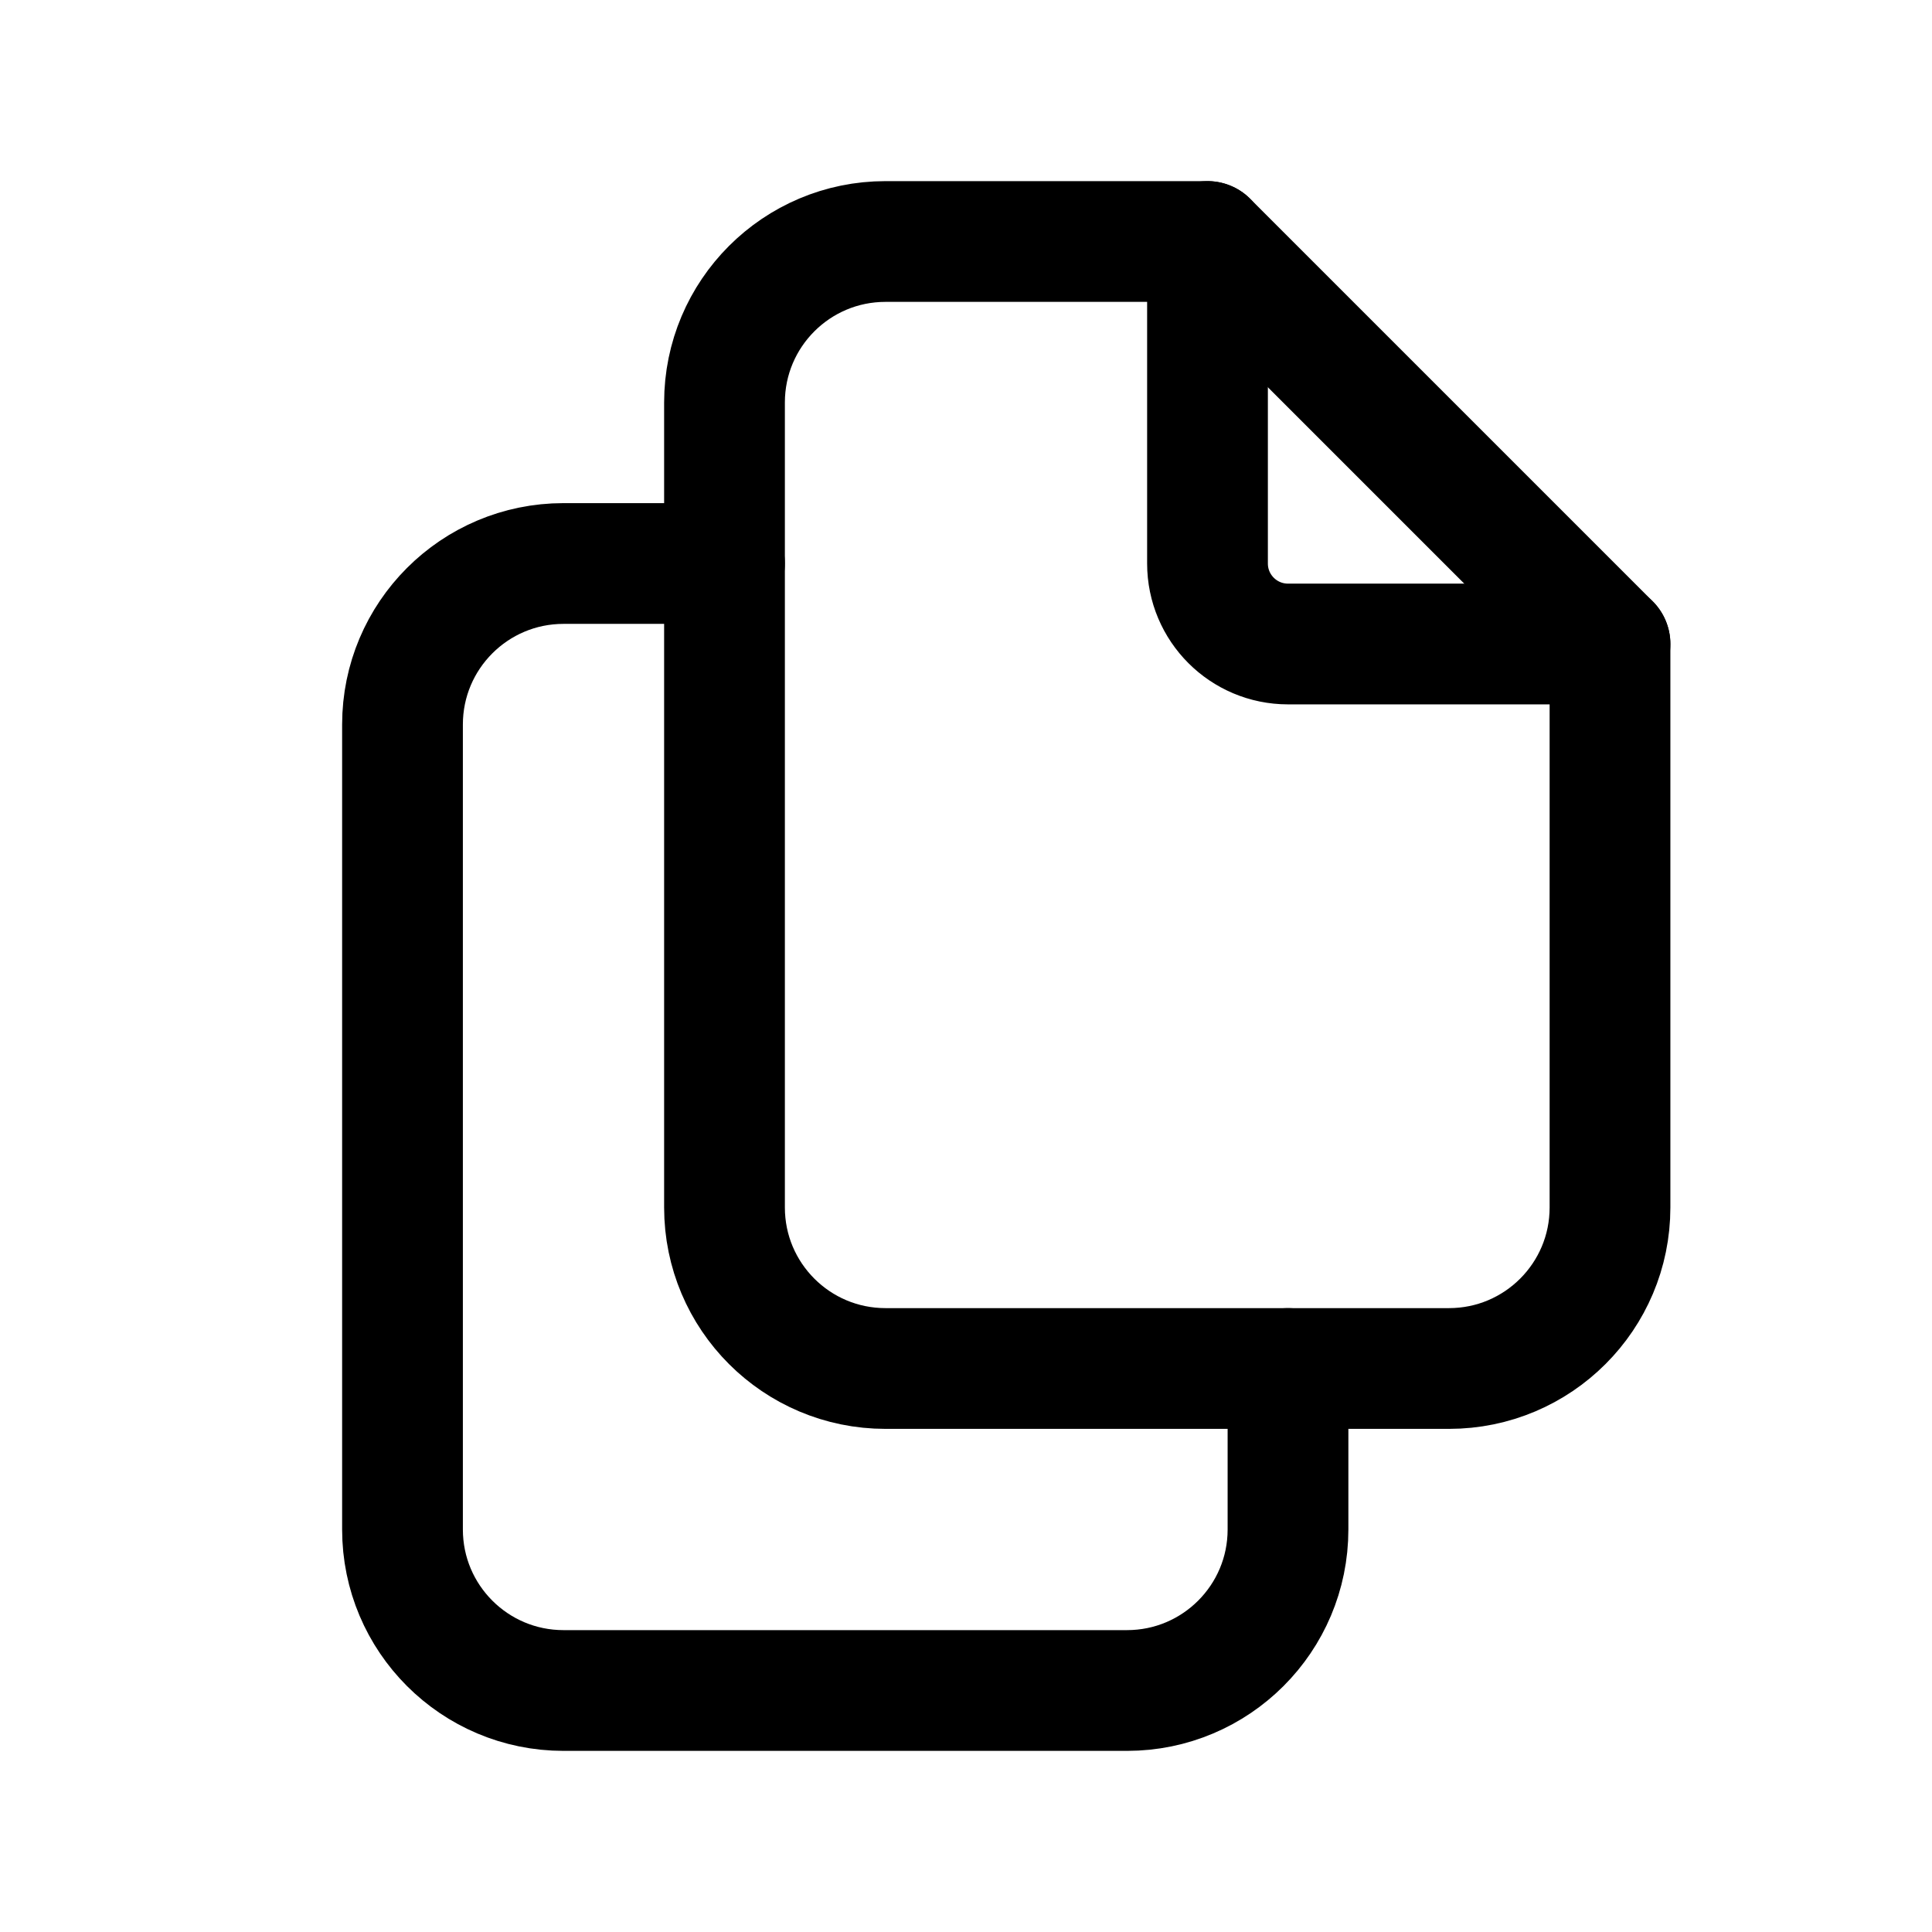
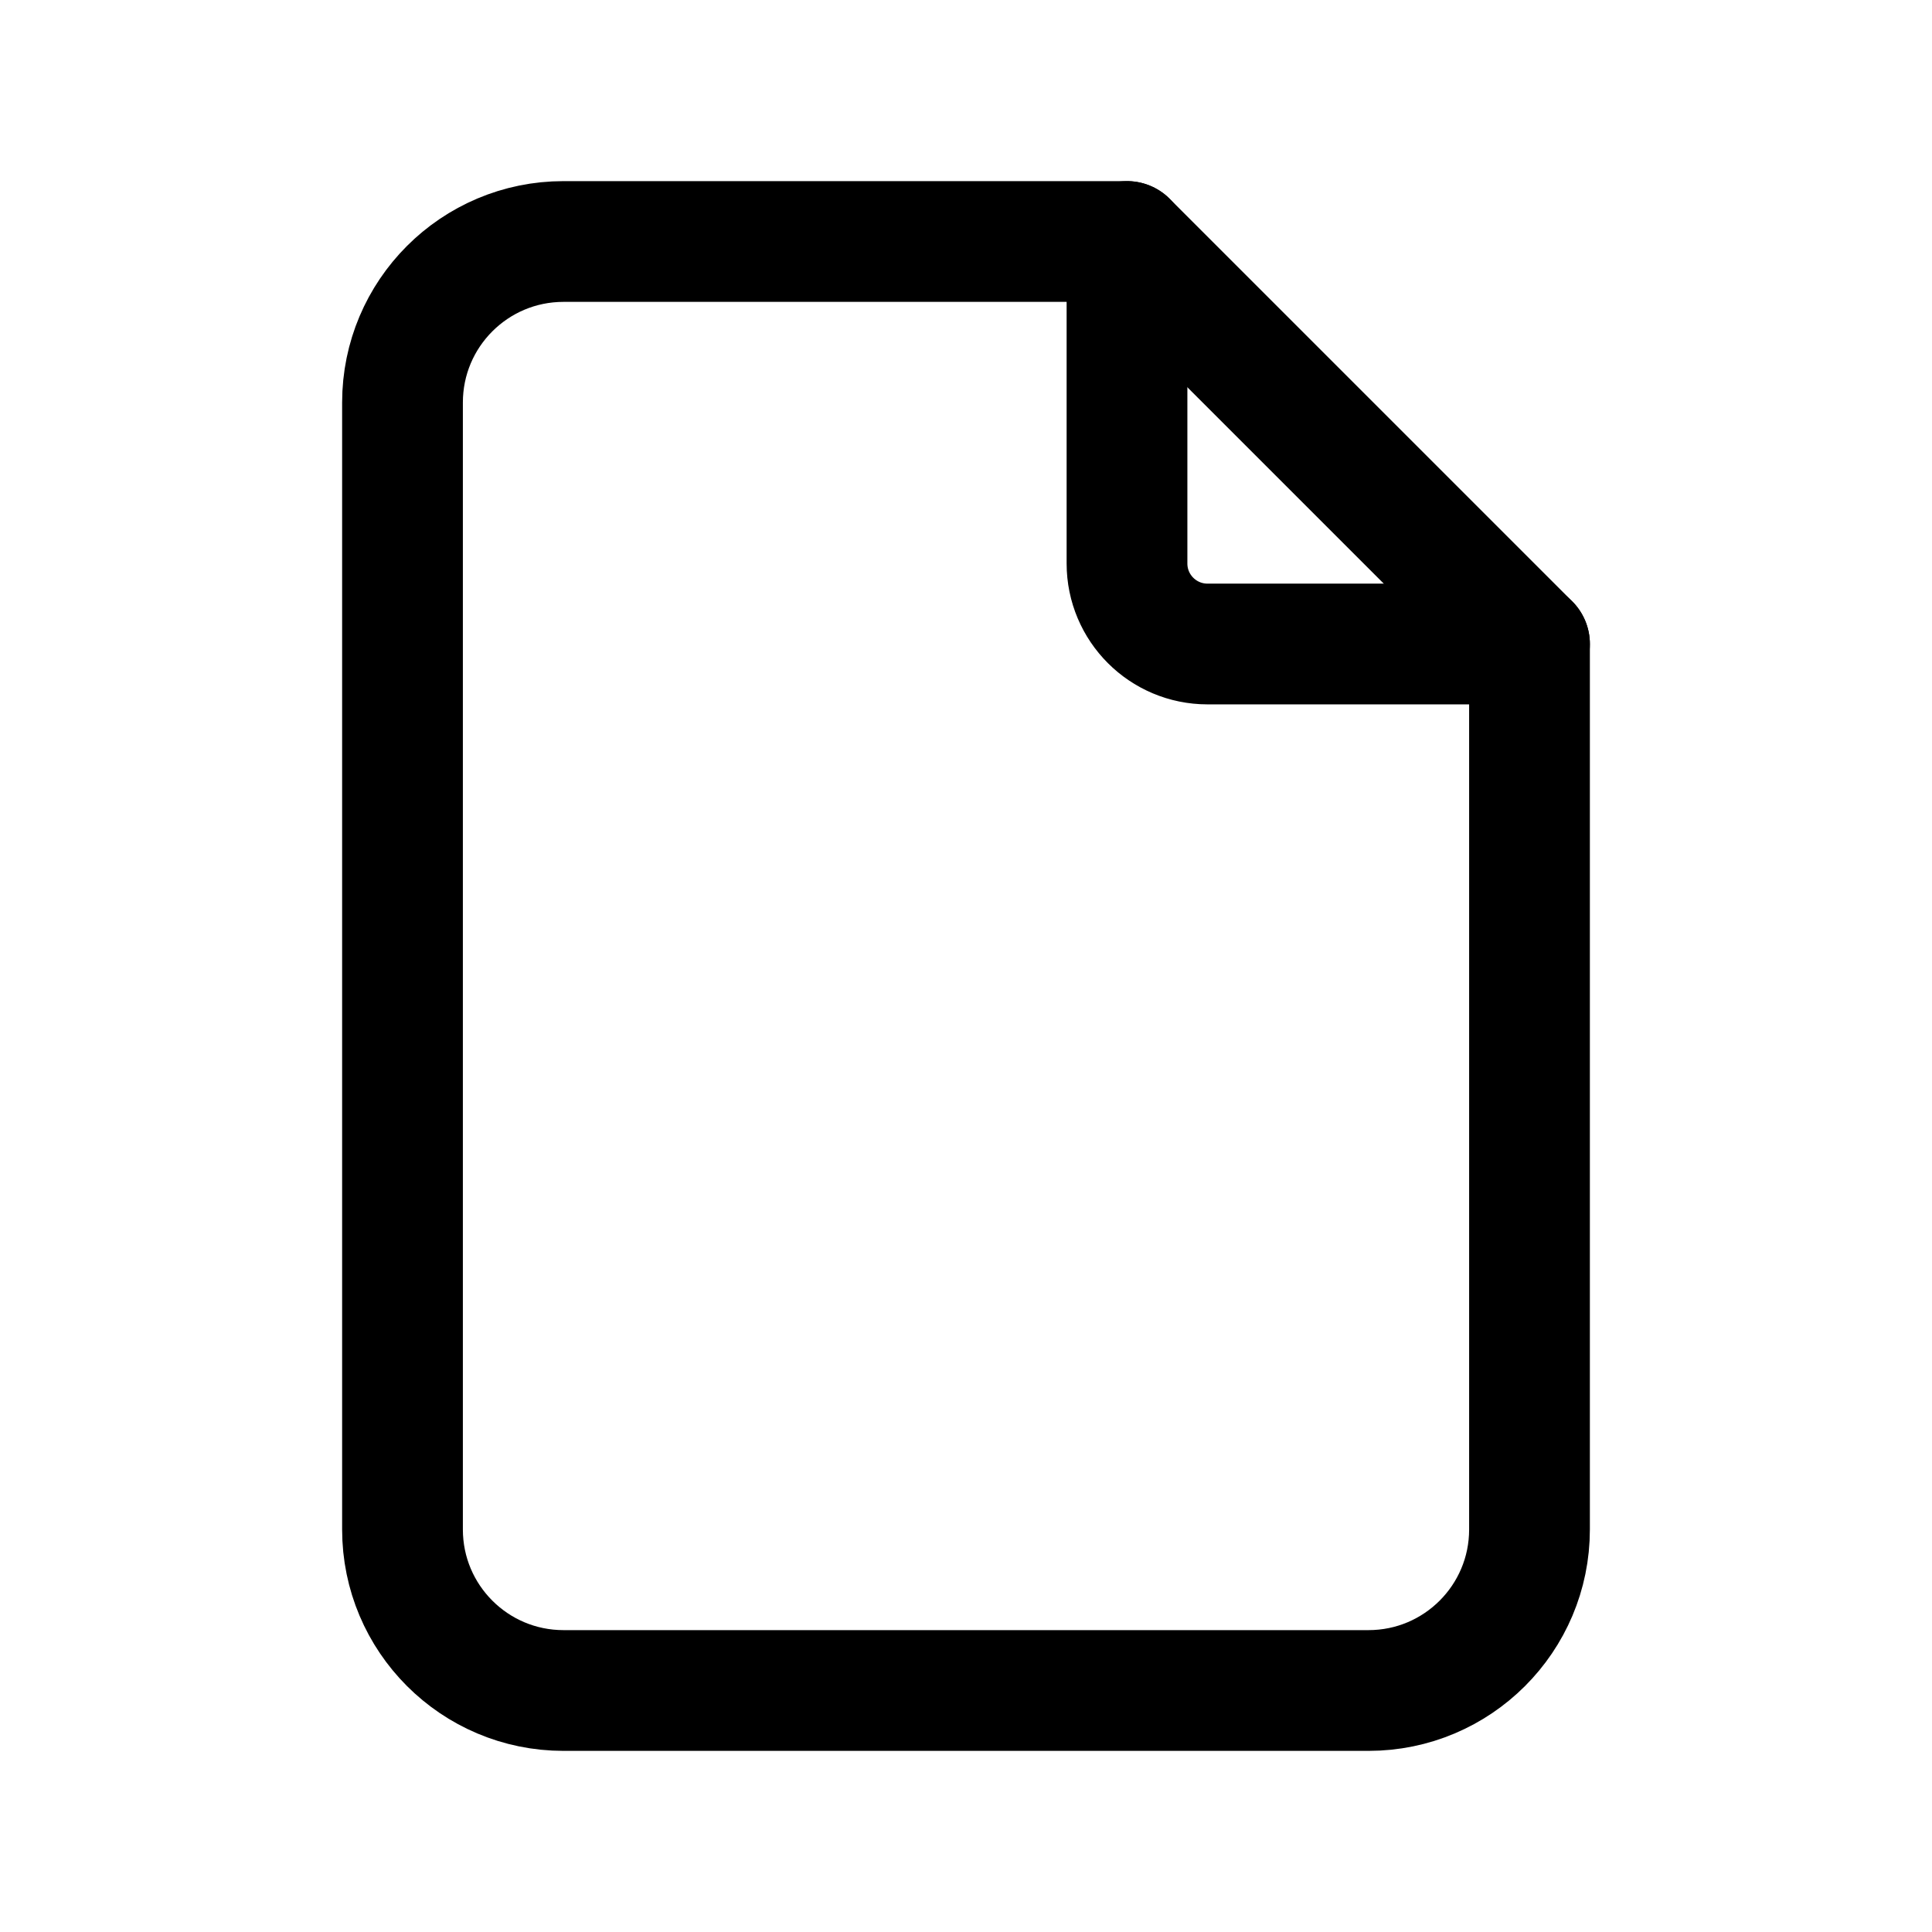
- <svg xmlns="http://www.w3.org/2000/svg" viewBox="0 0 24 24">
-   <g fill="none" stroke="currentColor" stroke-width="1.5" stroke-linecap="round" stroke-linejoin="round">
-     <path d="M15 3v4a1 1 0 0 0 1 1h4" />
-     <path d="M18 17h-7a2 2 0 0 1-2-2V5a2 2 0 0 1 2-2h4l5 5v7a2 2 0 0 1-2 2z" />
-     <path d="M16 17v2a2 2 0 0 1-2 2H7a2 2 0 0 1-2-2V9a2 2 0 0 1 2-2h2" />
-   </g>
+ <svg xmlns="http://www.w3.org/2000/svg" viewBox="0 0 24 24" fill="none" stroke="currentColor" stroke-width="1.5" stroke-linecap="round" stroke-linejoin="round" class="icon icon-tabler icons-tabler-outline icon-tabler-file">
+   <path stroke="none" d="M0 0h24v24H0z" fill="none" />
+   <path d="M14 3v4a1 1 0 0 0 1 1h4" />
+   <path d="M17 21h-10a2 2 0 0 1 -2 -2v-14a2 2 0 0 1 2 -2h7l5 5v11a2 2 0 0 1 -2 2z" />
</svg>
